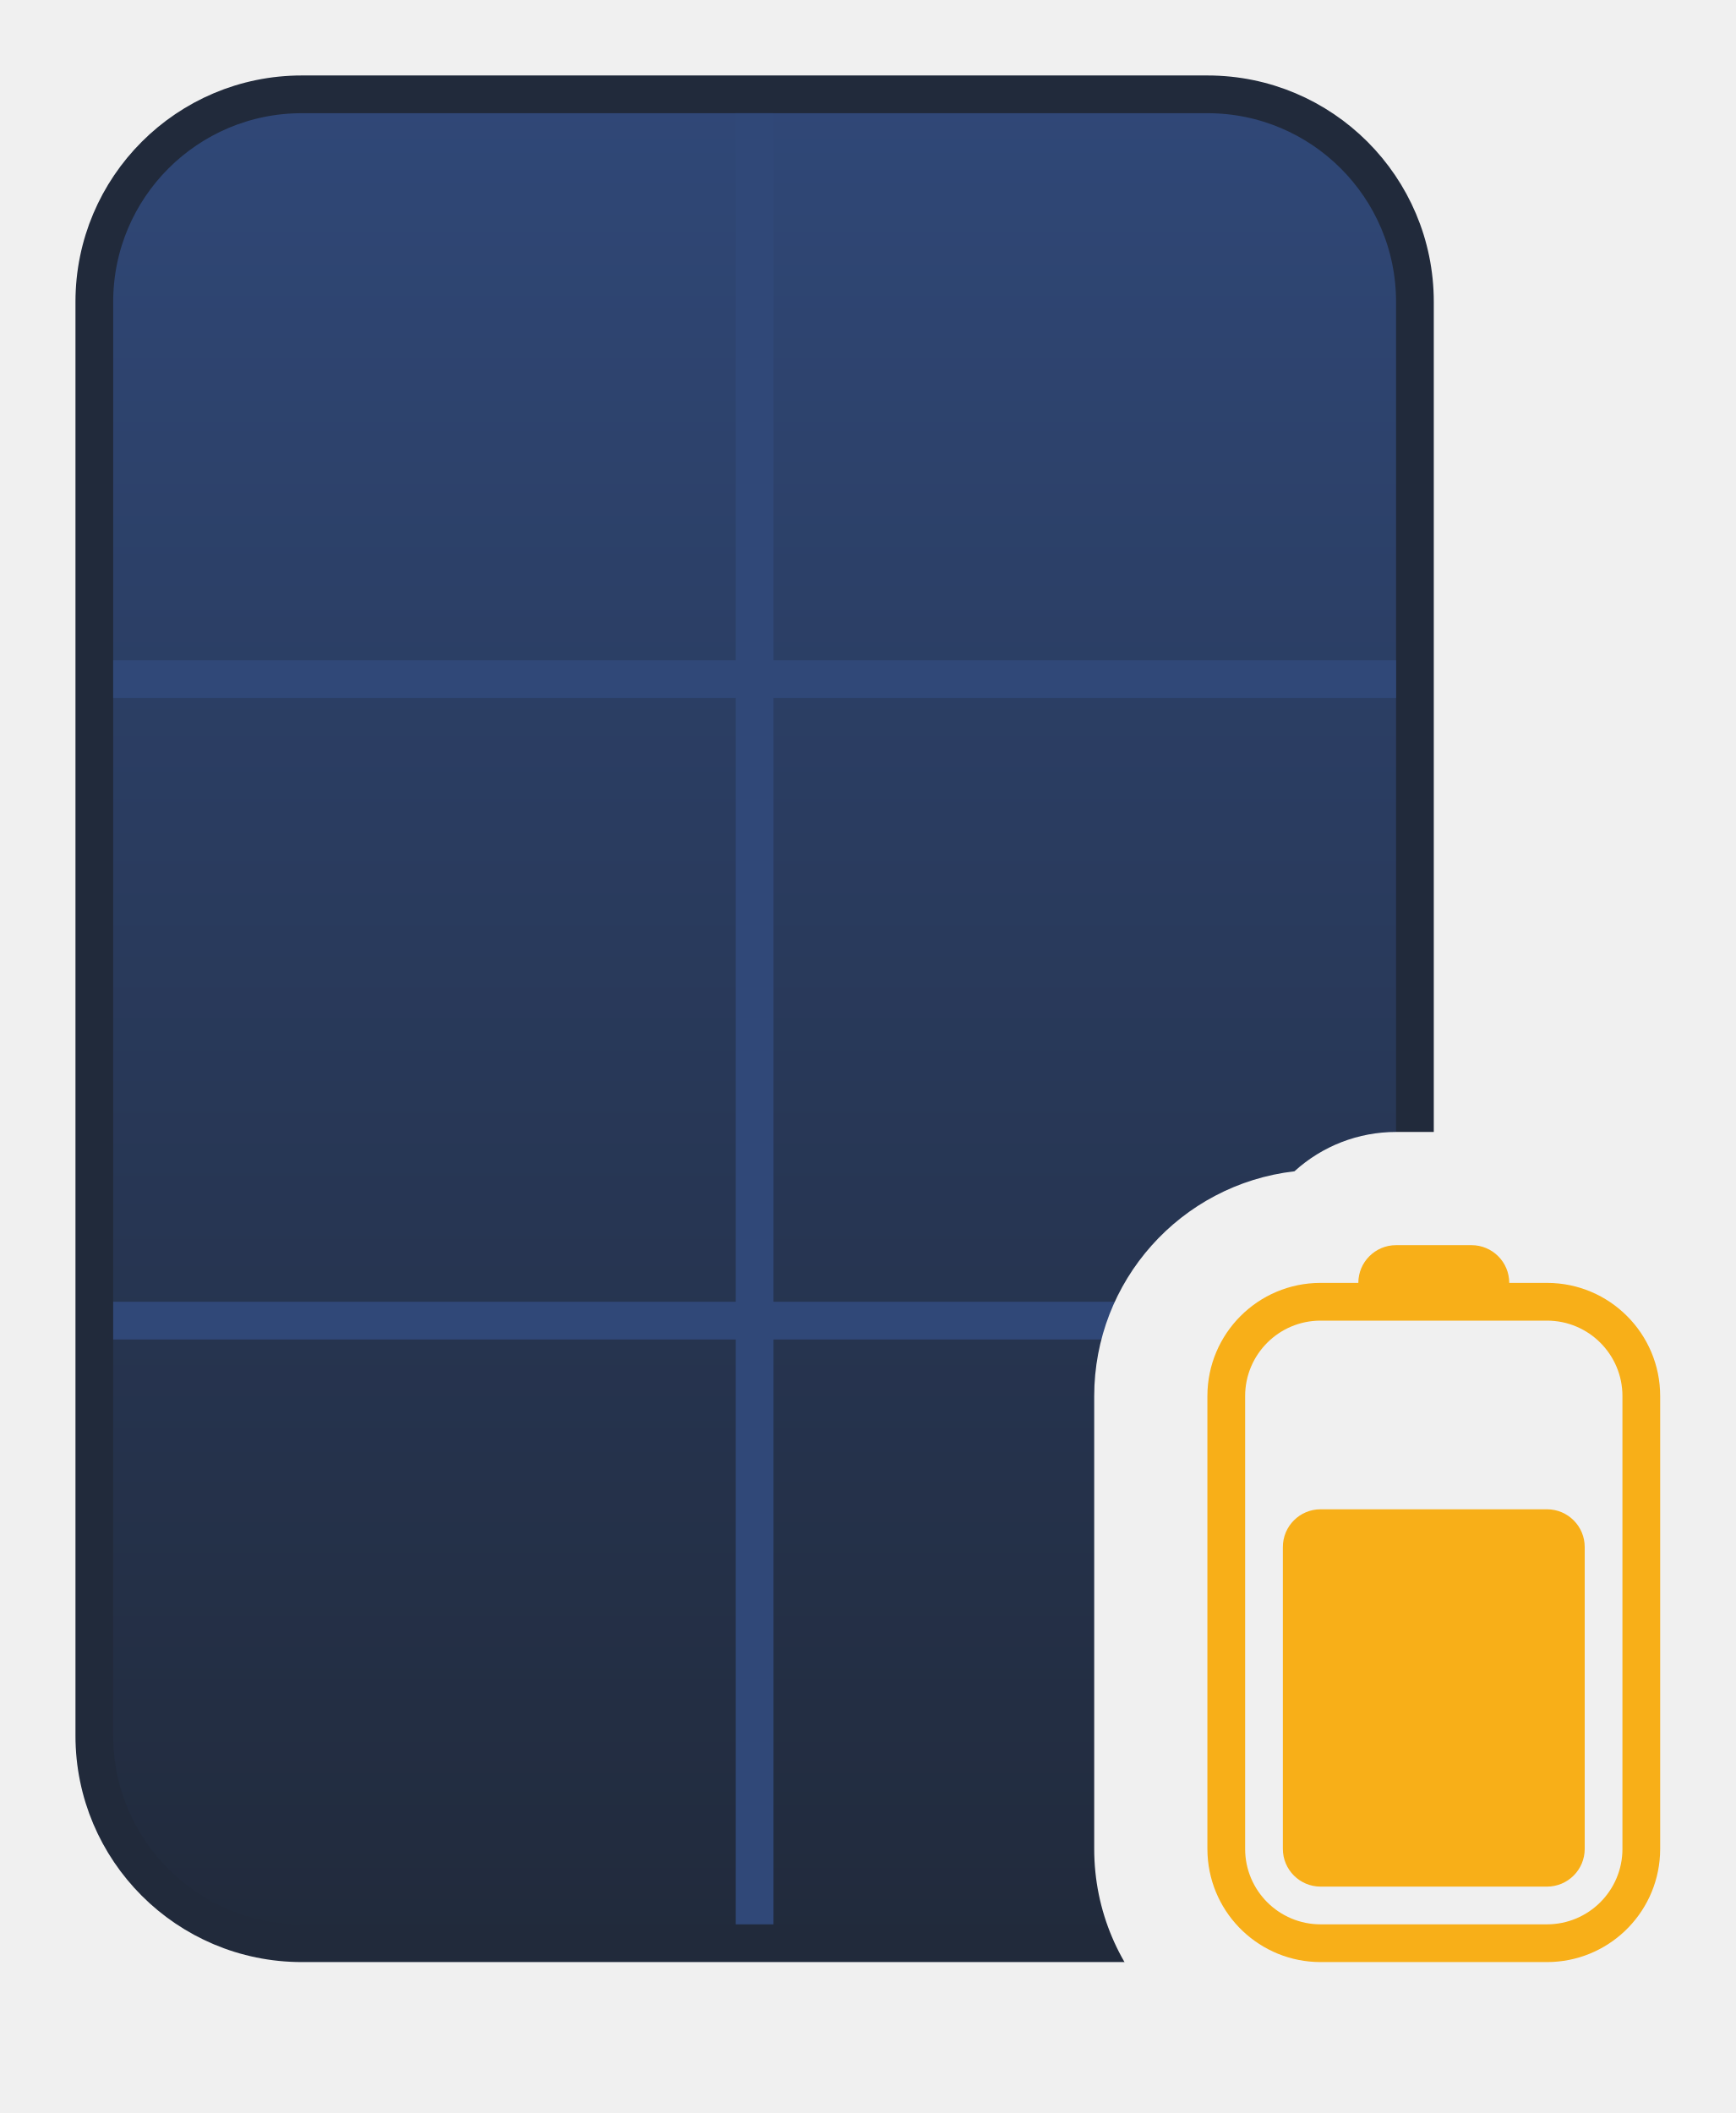
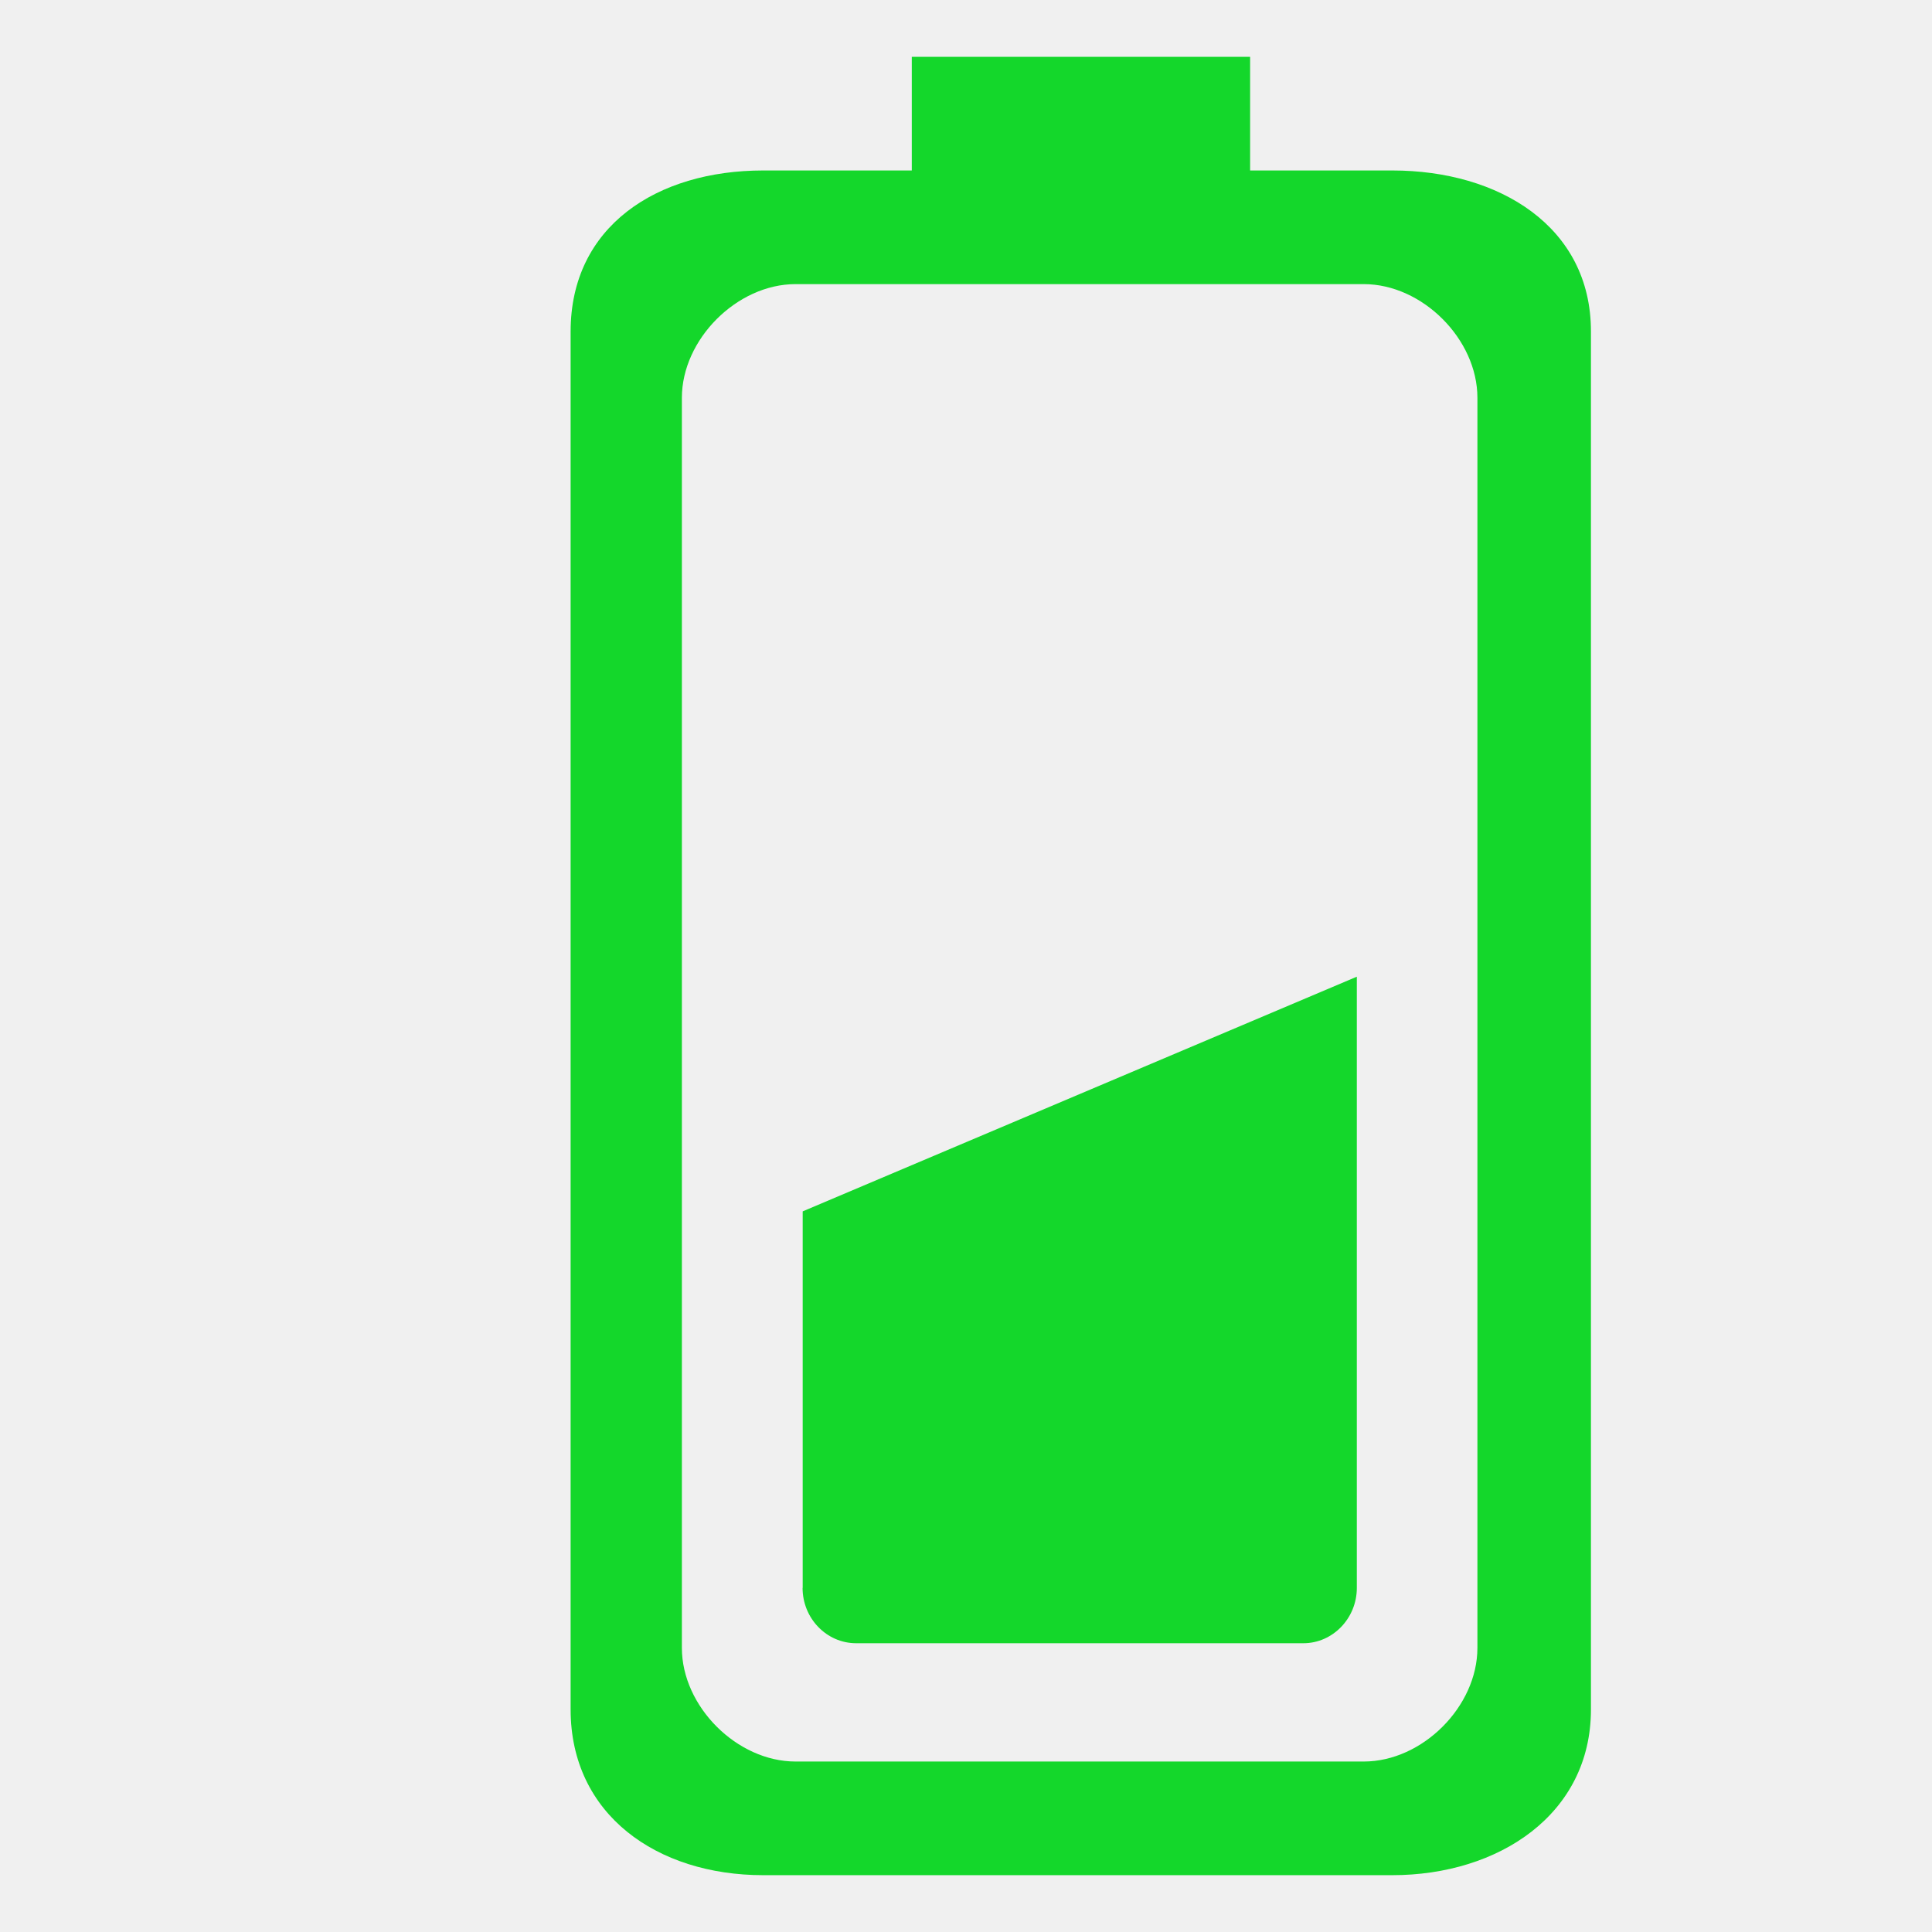
- <svg xmlns="http://www.w3.org/2000/svg" fill="none" viewBox="41 37 46 56">
-   <g id="solar-panel-battery-half__solar-panel-battery-half" clip-path="url(#solar-panel-battery-half__clip0_3086_22616)">
-     <g id="solar-panel-battery-half__Mask group">
-       <mask id="solar-panel-battery-half__mask0_3086_22616" width="128" height="128" x="0" y="0" maskUnits="userSpaceOnUse" style="mask-type:alpha">
-         <path id="solar-panel-battery-half__Battery Mask" fill="#000" fill-rule="evenodd" d="M128 128H0V0h128zM78 67a3.99 3.99 0 0 0-2.692 1.042A6 6 0 0 0 70 74v12a6 6 0 0 0 6 6h6a6 6 0 0 0 6-6V74c0-3.08-2.32-5.615-5.309-5.958A3.98 3.98 0 0 0 80 67z" clip-rule="evenodd" />
-       </mask>
-       <g mask="url(#solar-panel-battery-half__mask0_3086_22616)">
-         <g id="solar-panel-battery-half__Solar Panel">
-           <rect id="solar-panel-battery-half__Panel" width="35" height="49" x="43.5" y="39.5" fill="url(#solar-panel-battery-half__paint0_linear_3086_22616)" stroke="#212a3b" rx="5.5" />
-           <path id="solar-panel-battery-half__Lines" fill="#304878" d="M61.5 40v14.5H78v1H61.5v16H78v1H61.5V88h-1V72.5H44v-1h16.5v-16H44v-1h16.5V40z" />
-         </g>
+ <svg xmlns="http://www.w3.org/2000/svg" width="800px" height="800px" viewBox="0 -0.5 17 17" version="1.1" class="si-glyph si-glyph-battery-half-2" fill="#000000">
+   <g id="SVGRepo_bgCarrier" stroke-width="0" />
+   <g id="SVGRepo_tracerCarrier" stroke-linecap="round" stroke-linejoin="round" />
+   <g id="SVGRepo_iconCarrier">
+     <defs> </defs>
+     <g stroke="none" stroke-width="1" fill="none" fill-rule="evenodd">
+       <g transform="translate(5, 0)" fill="#14d72b">
+         <path d="M2.062,13.472 C2.062,13.741 2.274,13.959 2.533,13.959 L6.469,13.959 C6.727,13.959 6.939,13.74 6.939,13.472 L6.939,8.094 L2.063,10.159 L2.063,13.472 L2.062,13.472 Z" class="si-glyph-fill"> </path>
+         <path d="M7.252,1 L6,1 L6,0 L3.023,0 L3.023,1 L1.715,1 C0.779,1 0.021,1.492 0.021,2.417 L0.021,14.542 C0.021,15.466 0.78,16 1.715,16 L7.251,16 C8.187,16 8.999,15.465 8.999,14.542 L8.999,2.417 C9,1.492 8.188,1 7.252,1 L7.252,1 Z M8,14 C8,14.516 7.516,15 7,15 L2,15 C1.485,15 1,14.516 1,14 L1,3 C1,2.486 1.485,2 2,2 L7,2 C7.516,2 8,2.485 8,3 L8,14 L8,14 Z" class="si-glyph-fill"> </path>
      </g>
    </g>
-     <g id="solar-panel-battery-half__Battery">
-       <g id="solar-panel-battery-half__Shell">
-         <path fill="#f8af18" d="M82 88v1h-6v-1zm2-2V74a2 2 0 0 0-2-2h-6a2 2 0 0 0-2 2v12a2 2 0 0 0 2 2v1a3 3 0 0 1-2.996-2.846L73 86V74a3 3 0 0 1 3-3h6a3 3 0 0 1 3 3v12l-.004.154A3 3 0 0 1 82 89v-1a2 2 0 0 0 2-2M77 71a1 1 0 0 1 1-1h2a1 1 0 0 1 1 1z" />
-       </g>
-       <rect id="solar-panel-battery-half__Level" width="8" height="10" x="75" y="77" fill="#f8af18" rx="1" />
-     </g>
  </g>
-   <defs>
-     <linearGradient id="solar-panel-battery-half__paint0_linear_3086_22616" x1="61" x2="61" y1="39" y2="89" gradientUnits="userSpaceOnUse">
-       <stop stop-color="#304878" />
-       <stop offset="1" stop-color="#212a3b" />
-     </linearGradient>
-     <clipPath id="solar-panel-battery-half__clip0_3086_22616">
-       <rect width="128" height="128" fill="#fff" />
-     </clipPath>
-   </defs>
</svg>
